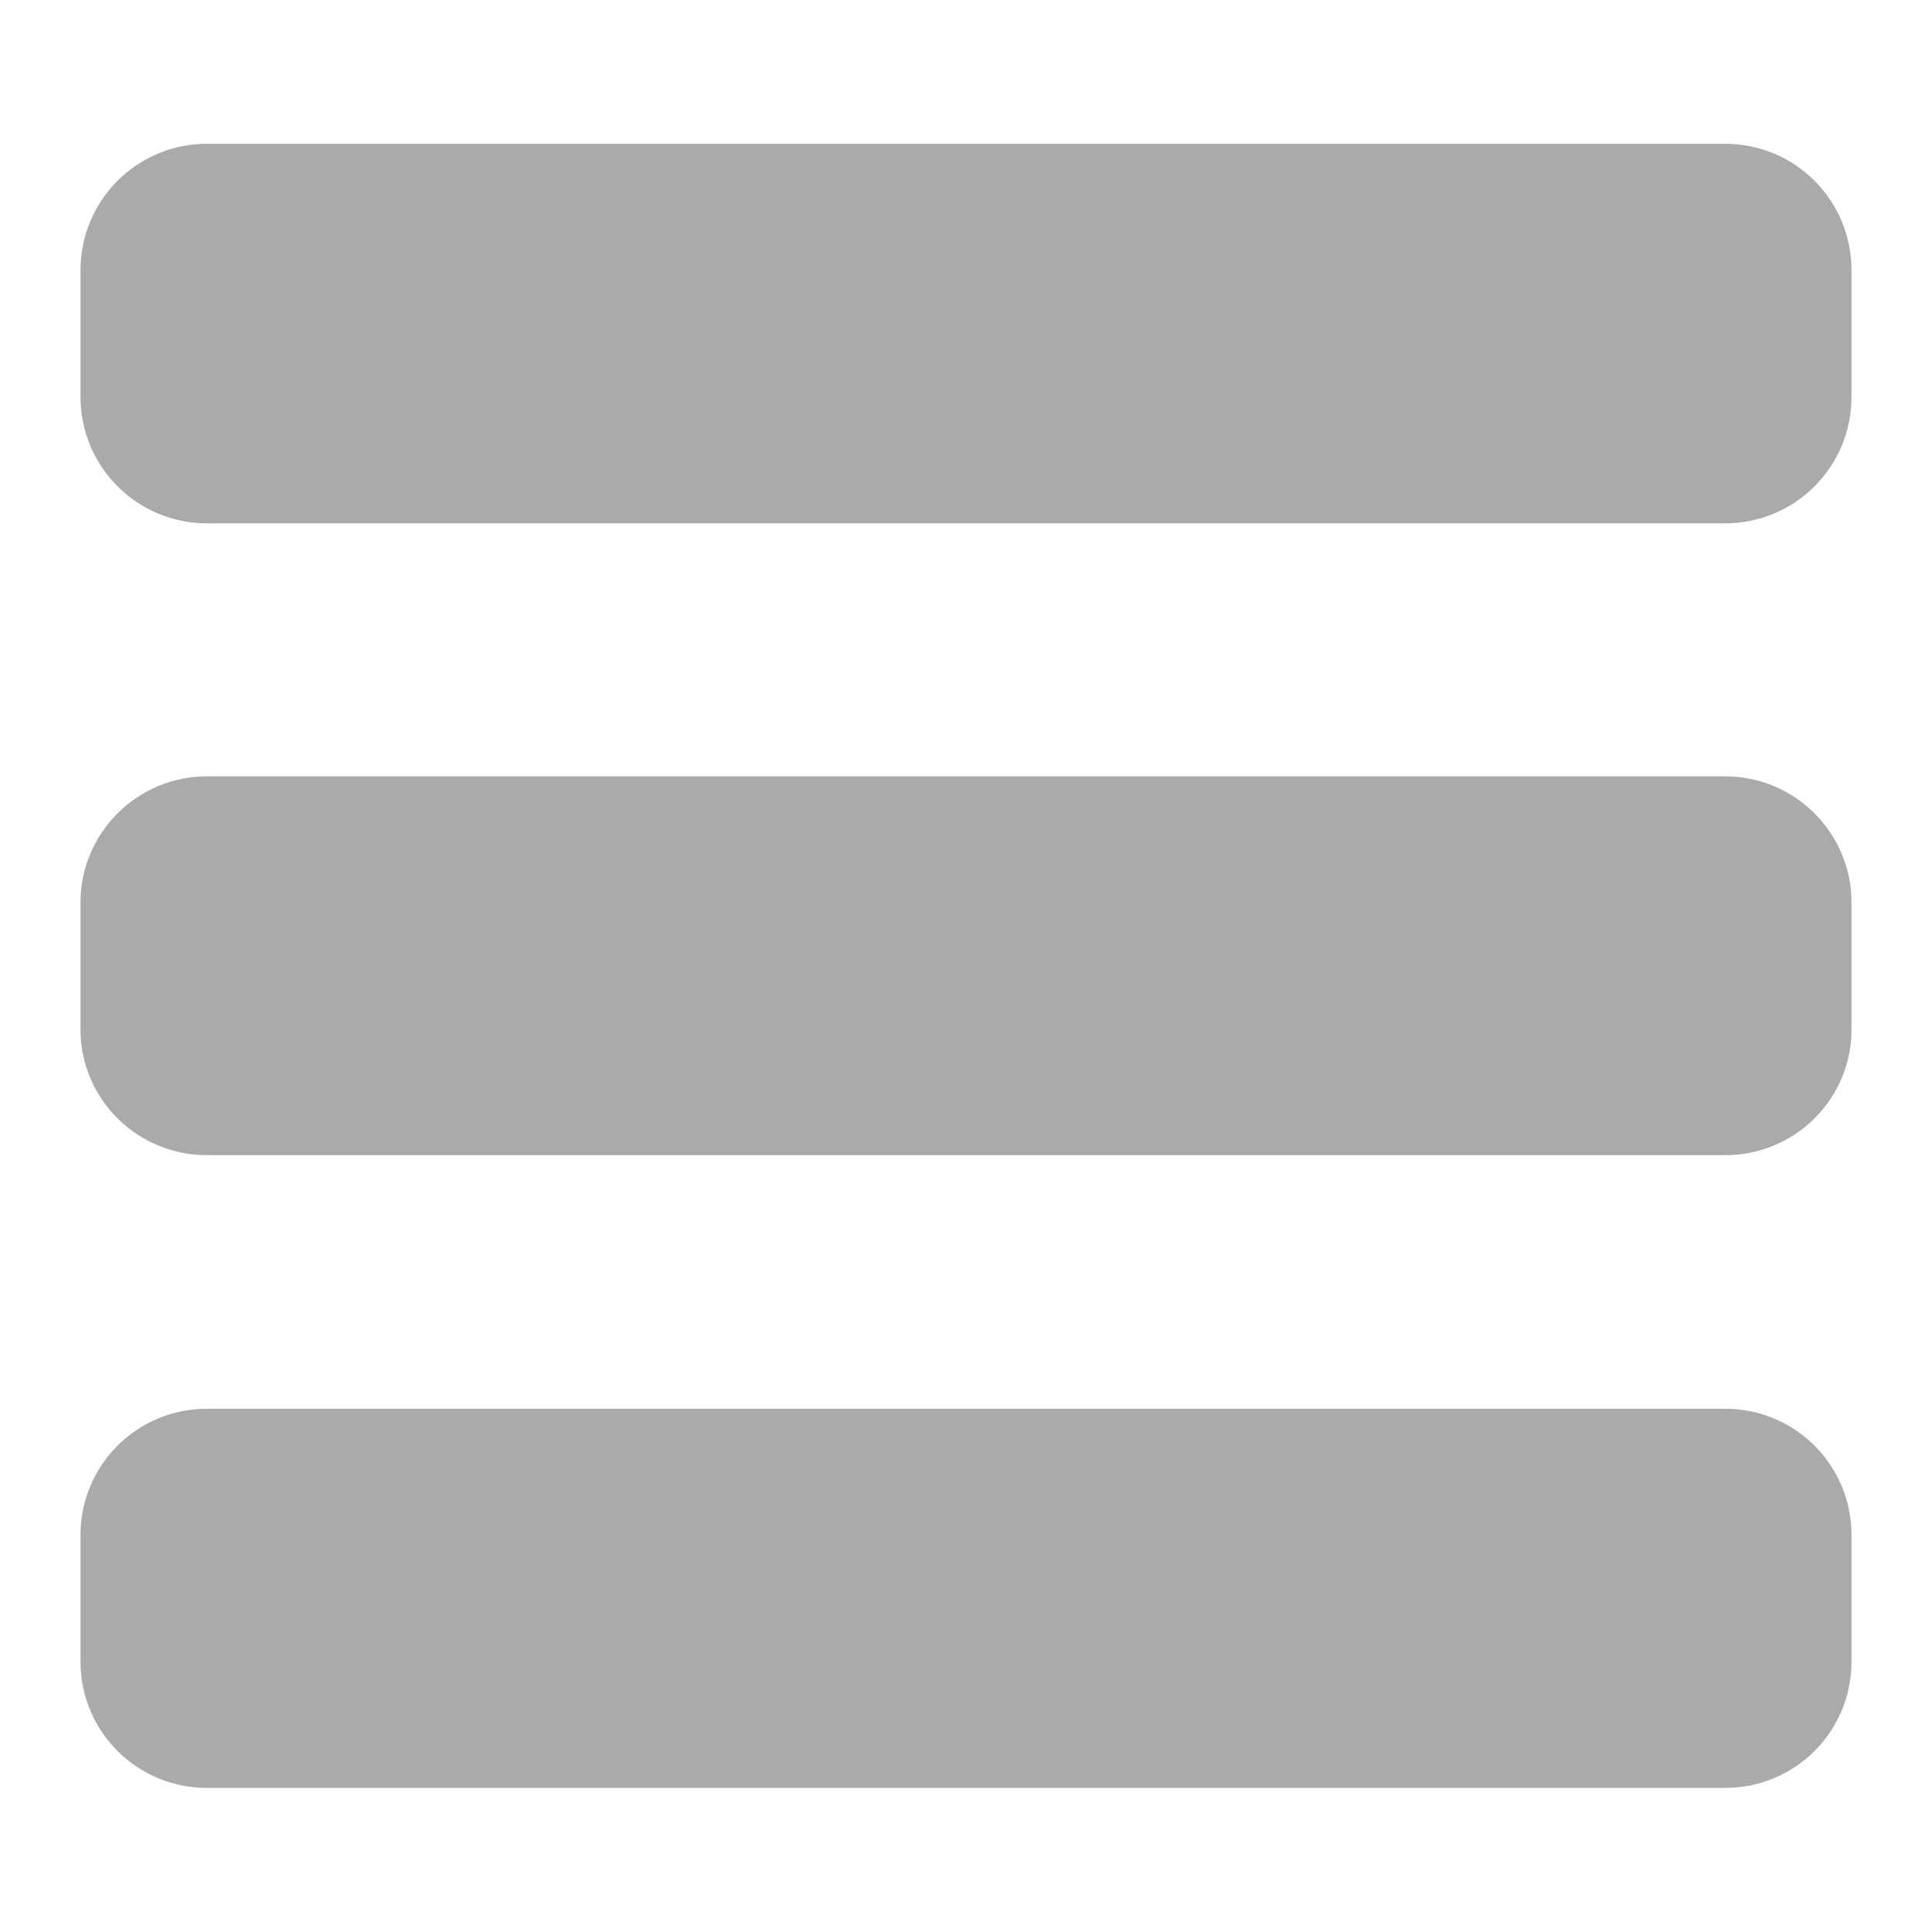
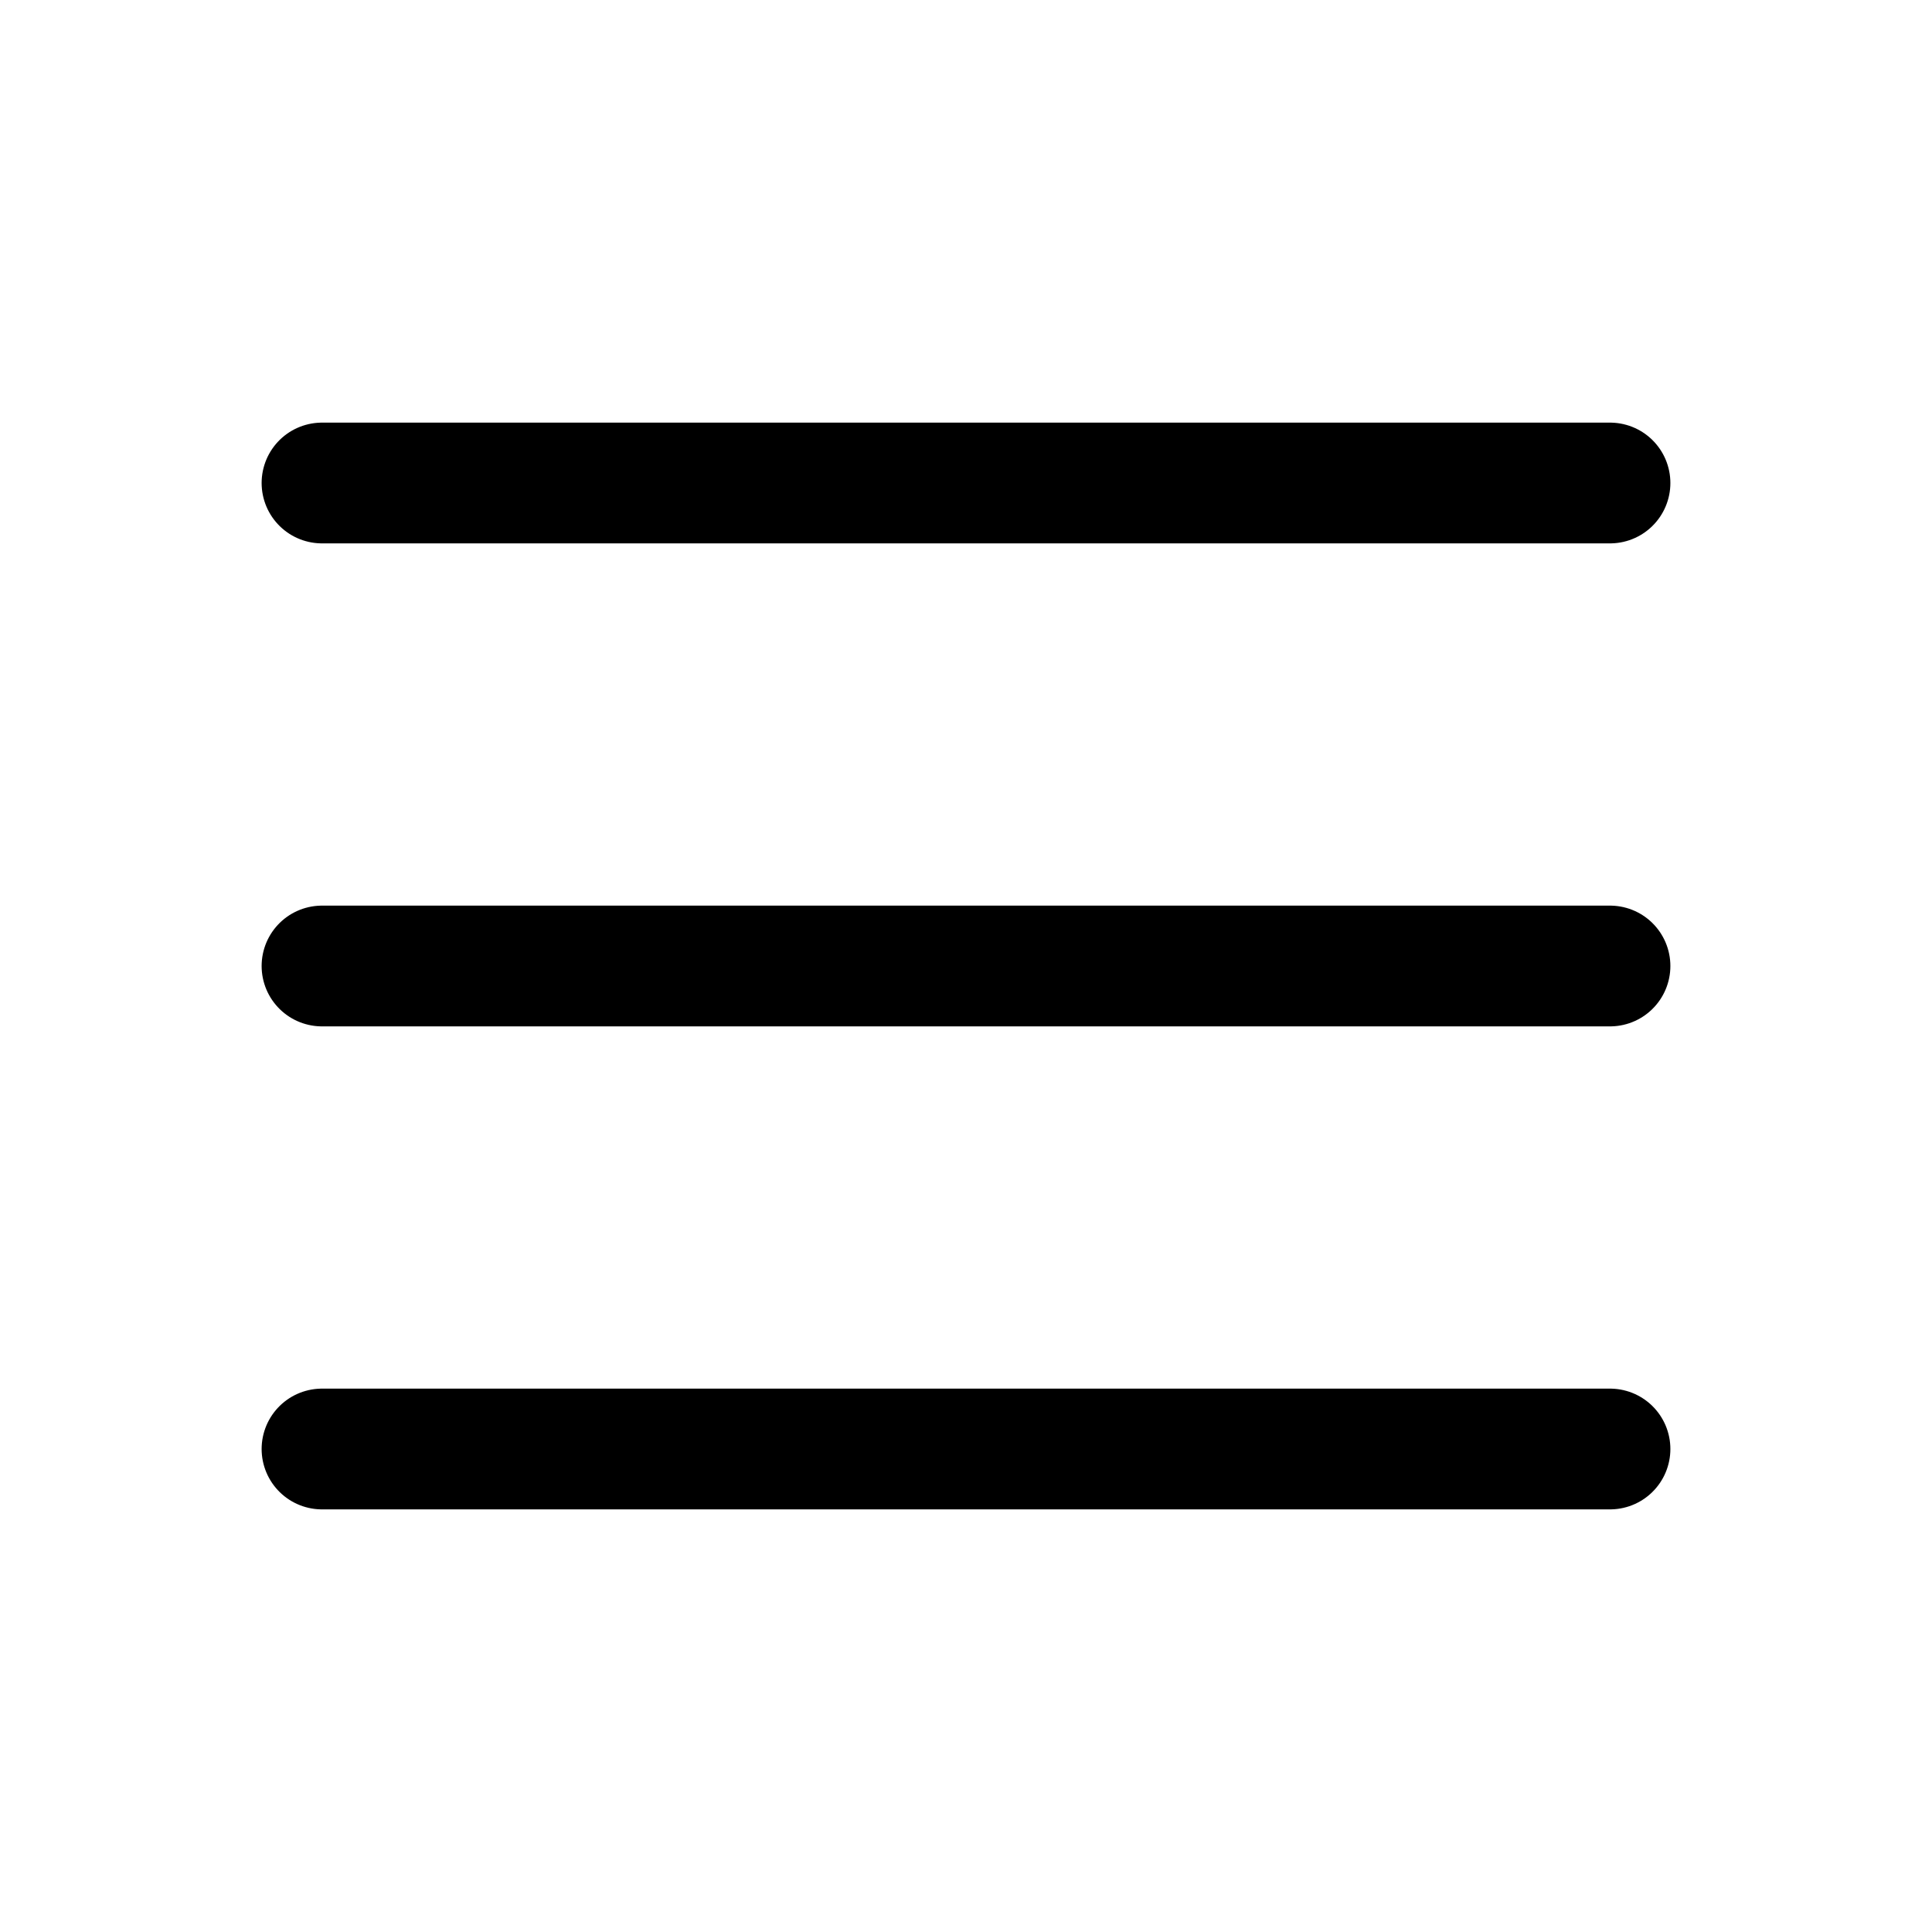
- <svg xmlns="http://www.w3.org/2000/svg" version="1.1" x="0px" y="0px" width="24" height="24" viewBox="0 0 24 24" enable-background="new 0 0 24 24" xml:space="preserve">
-   <path fill="#AAAAAA" d="m 2.571,17.5 18.859,0 c 0.87,0 1.57,0.7 1.57,1.57 l 0,1.57 c 0,0.87 -0.7,1.57 -1.57,1.57 l -18.859,0 C 1.702,22.21 1,21.51 1,20.64 L 1,19.07 C 1,18.2 1.702,17.5 2.571,17.5 Z M 1,11.21 1,12.79 c 0,0.86 0.702,1.56 1.571,1.56 l 18.859,0 c 0.87,0 1.57,-0.7 1.57,-1.56 l 0,-1.58 C 23,10.35 22.3,9.644 21.43,9.644 l -18.859,0 C 1.702,9.644 1,10.35 1,11.21 Z M 1,3.357 1,4.929 c 0,0.869 0.702,1.572 1.571,1.572 l 18.859,0 C 22.3,6.501 23,5.798 23,4.929 L 23,3.357 C 23,2.489 22.3,1.786 21.43,1.786 l -18.859,0 C 1.702,1.786 1,2.489 1,3.357 Z" />
+ <svg xmlns="http://www.w3.org/2000/svg" data-icon-name="icon-tabler-menu-2" width="24" height="24" viewBox="0 0 24 24" stroke-width="1.5" stroke="currentColor" fill="none" stroke-linecap="round" stroke-linejoin="round" role="img">
+   <path stroke="none" d="M0 0h24v24H0z" fill="none" />
+   <line x1="4" y1="6" x2="20" y2="6" />
+   <line x1="4" y1="12" x2="20" y2="12" />
+   <line x1="4" y1="18" x2="20" y2="18" />
</svg>
